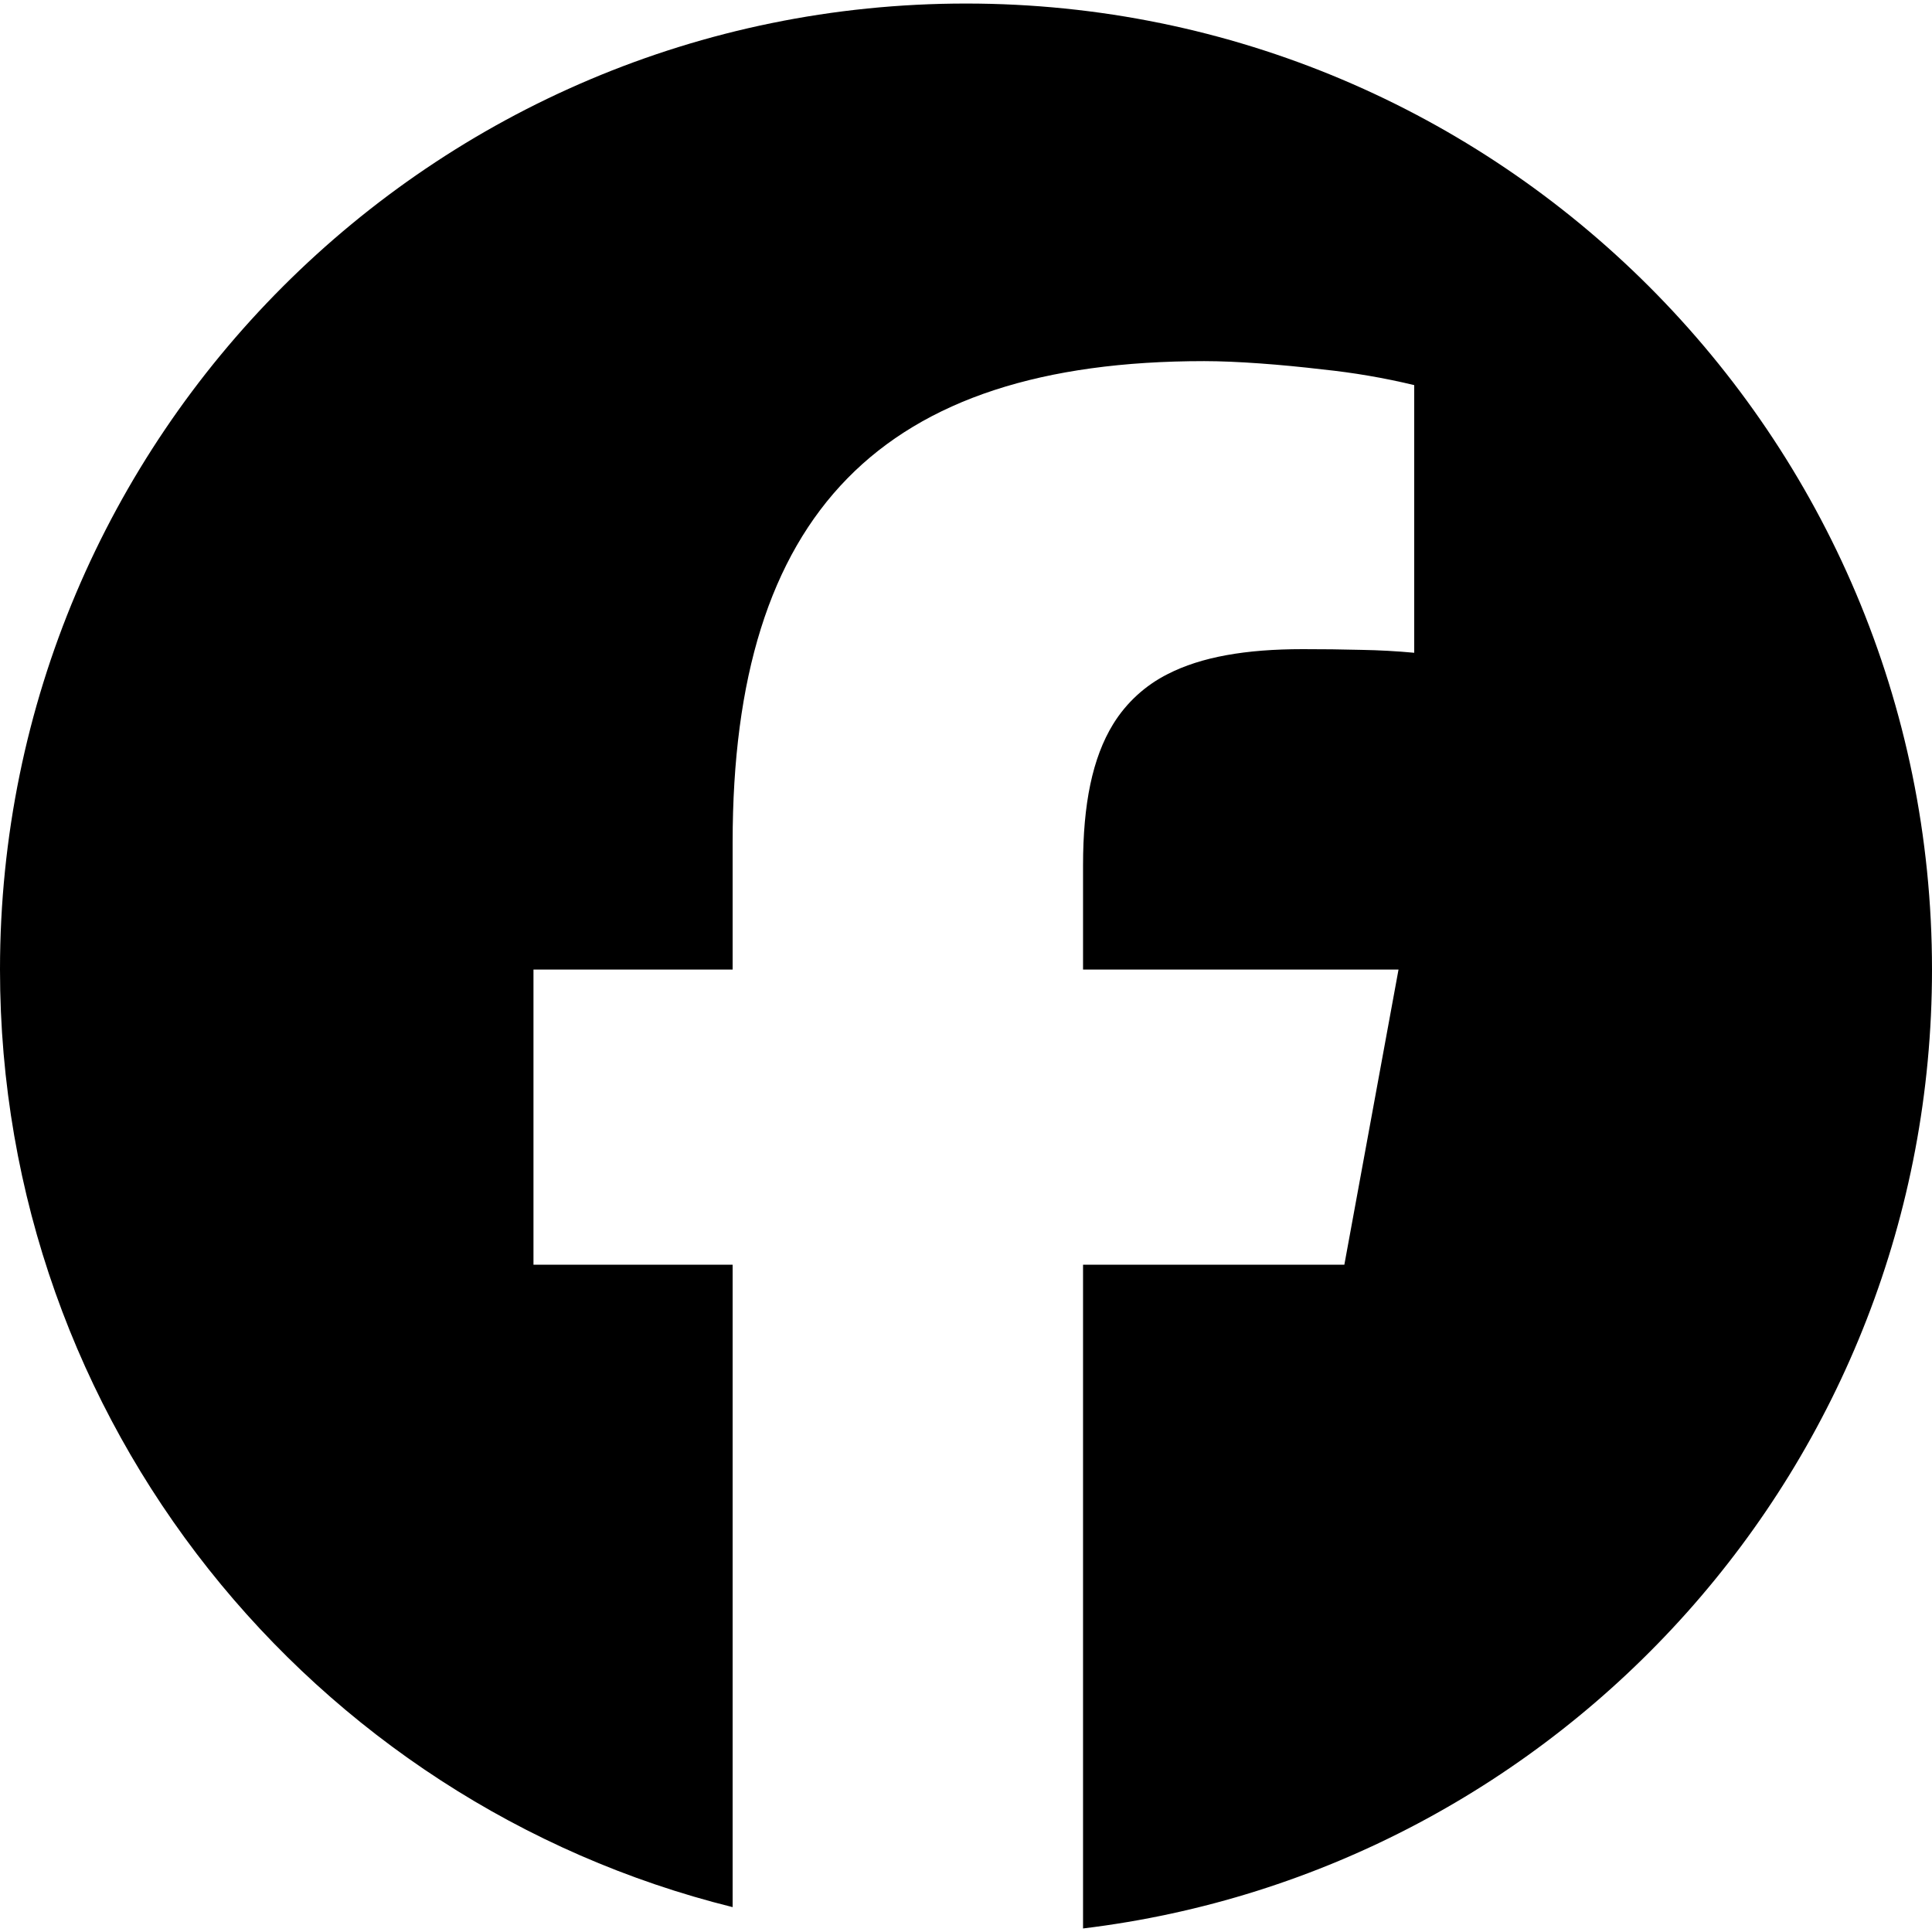
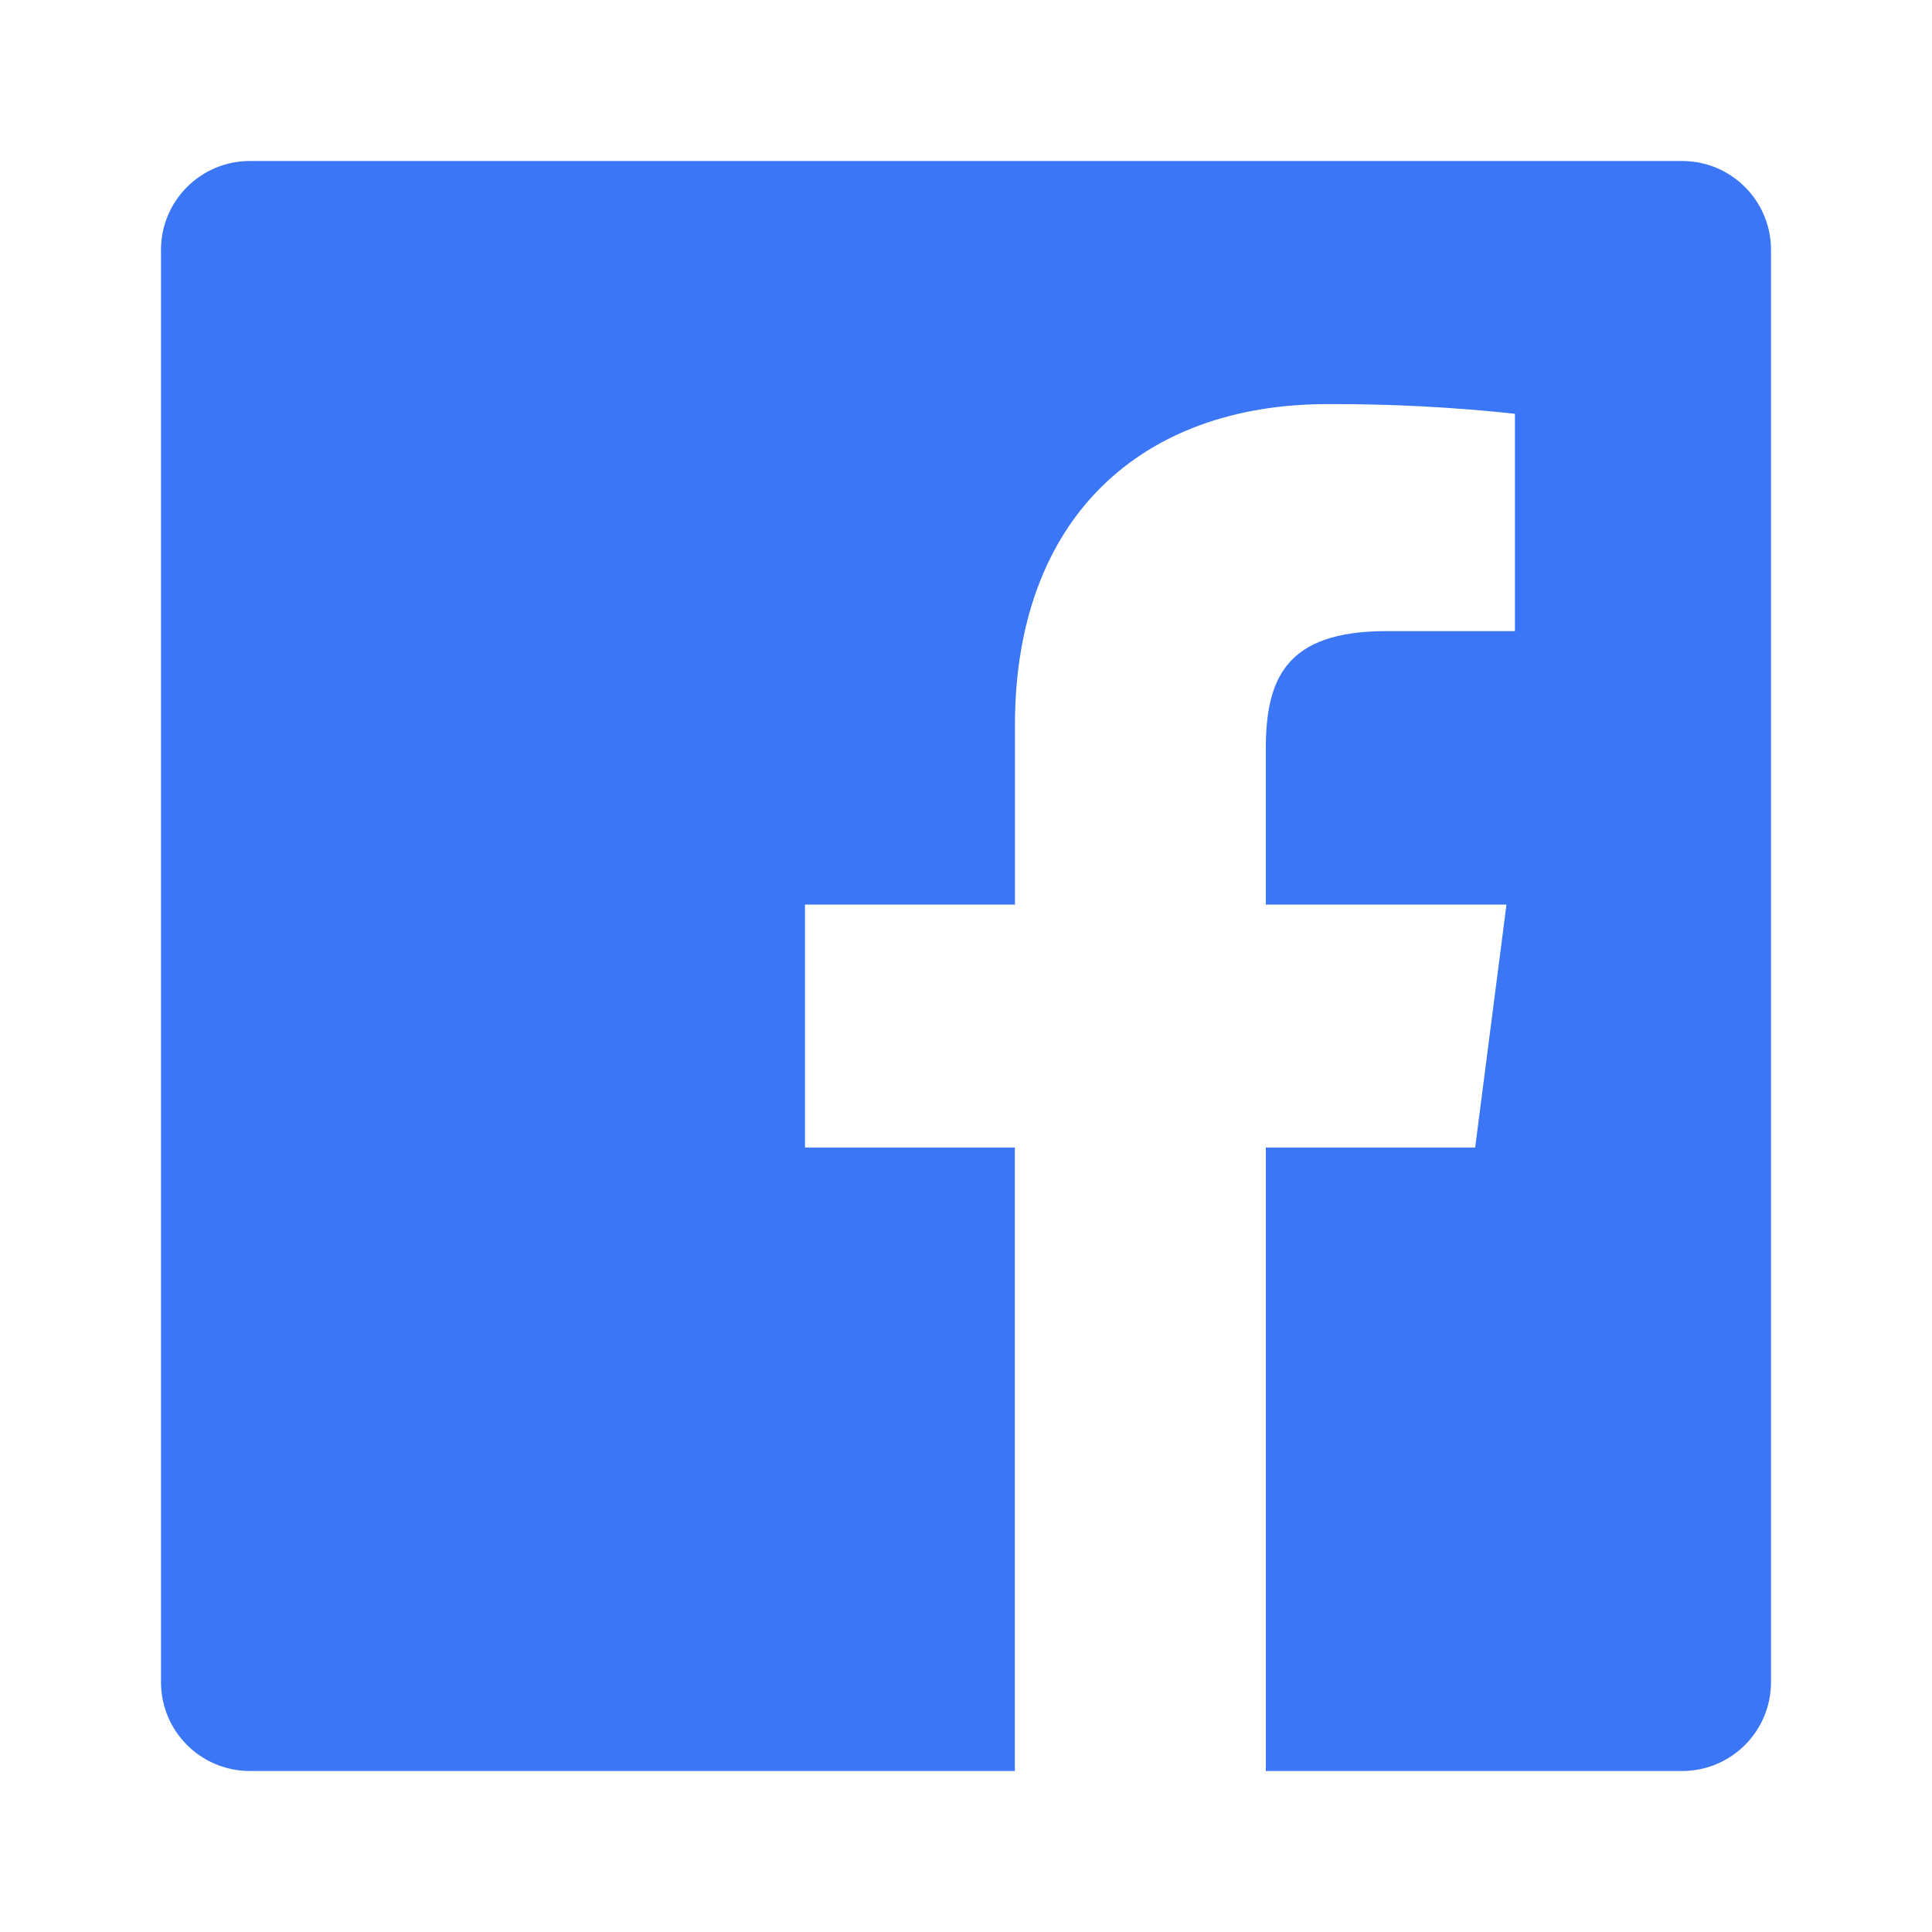
- <svg xmlns="http://www.w3.org/2000/svg" role="img" viewBox="0 0 24 24">
-   <path d="M9.101 23.691v-7.98H6.627v-3.667h2.474v-1.58c0-4.085 1.848-5.978 5.858-5.978.401 0 .955.042 1.468.103a8.68 8.68 0 0 1 1.141.195v3.325a8.623 8.623 0 0 0-.653-.036 26.805 26.805 0 0 0-.733-.009c-.707 0-1.259.096-1.675.309a1.686 1.686 0 0 0-.679.622c-.258.42-.374.995-.374 1.752v1.297h3.919l-.386 2.103-.287 1.564h-3.246v8.245C19.396 23.238 24 18.179 24 12.044c0-6.627-5.373-12-12-12s-12 5.373-12 12c0 5.628 3.874 10.35 9.101 11.647Z" />
+ <svg xmlns="http://www.w3.org/2000/svg" aria-hidden="true" role="img" width="64" height="64" viewBox="0 0 24 24" style="color: rgb(58, 118, 245);">
+   <path fill="currentColor" fill-rule="evenodd" d="M15.725 22v-7.745h2.6l.389-3.018h-2.99V9.31c0-.874.243-1.47 1.497-1.47h1.598v-2.7a21 21 0 0 0-2.33-.12c-2.304 0-3.881 1.407-3.881 3.99v2.227H10v3.018h2.607V22H3.104C2.494 22 2 21.506 2 20.896V3.104C2 2.494 2.494 2 3.104 2h17.792C21.506 2 22 2.494 22 3.104v17.792c0 .61-.494 1.104-1.104 1.104z" />
</svg>
